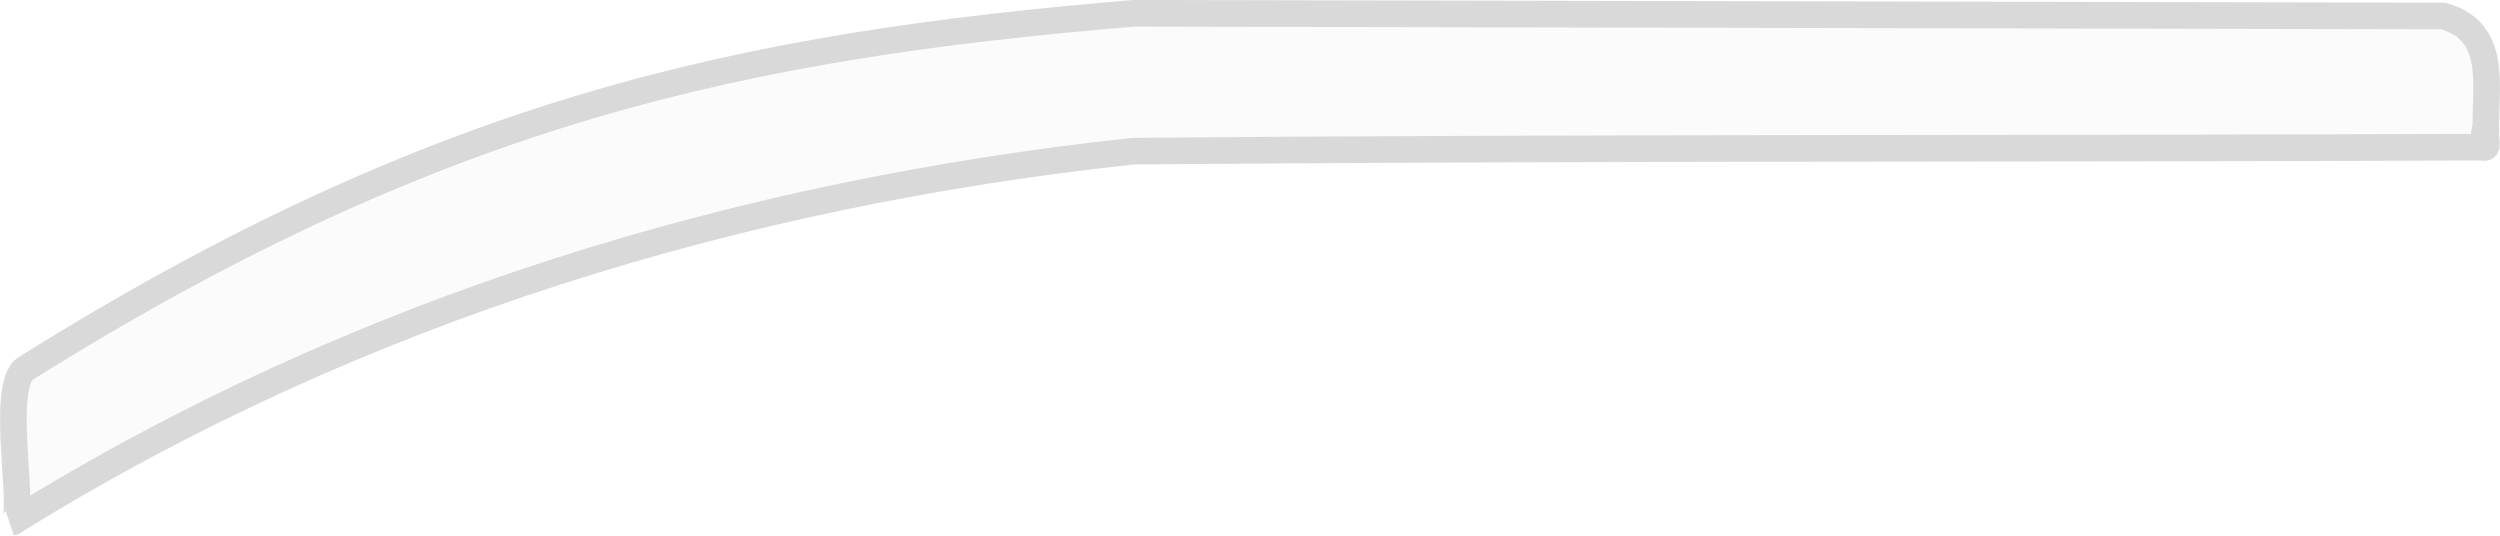
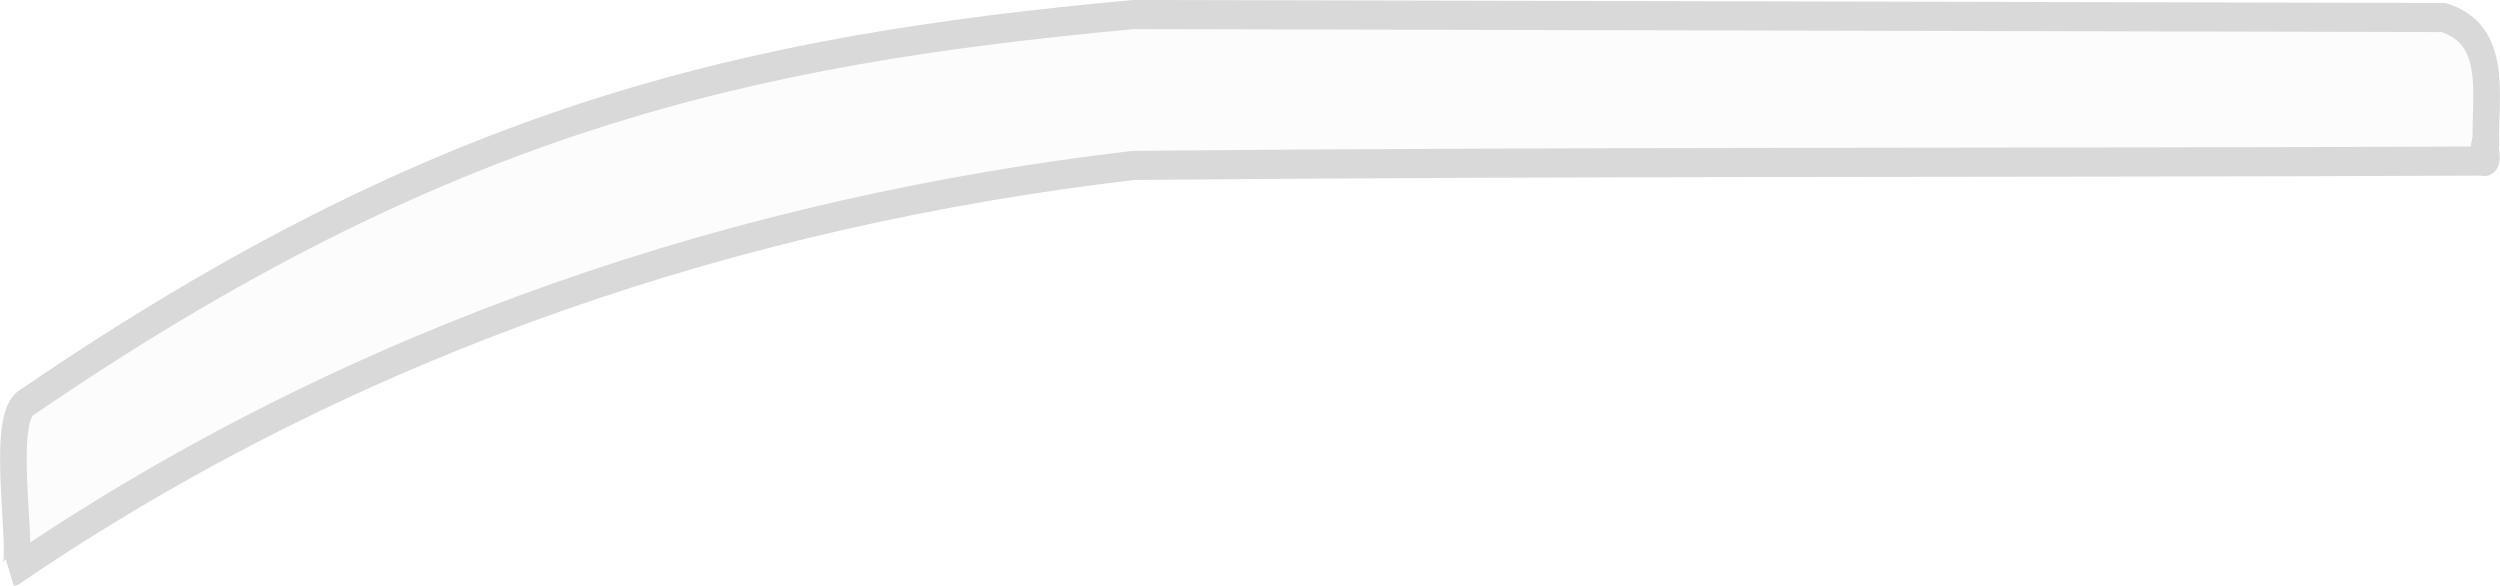
- <svg xmlns="http://www.w3.org/2000/svg" width="24.971mm" height="5.347mm" viewBox="0 0 24.971 5.347" version="1.1" id="svg195484">
+ <svg xmlns="http://www.w3.org/2000/svg" width="41.446mm" height="9.712mm" viewBox="0 0 41.446 9.712" version="1.1" id="svg195484">
  <defs id="defs195481" />
-   <g id="layer1" transform="translate(-56.49776,-113.8134)">
-     <g id="g6135-6" style="fill:#fafafa;fill-opacity:0.957;stroke:#d9d9d9;stroke-opacity:1" transform="translate(-0.4118889,26.17511)">
-       <path style="fill:#fafafa;fill-opacity:0.957;stroke:#d9d9d9;stroke-width:0.266px;stroke-linecap:butt;stroke-linejoin:miter;stroke-opacity:1" d="m 81.713,89.108 c -4.495,0.018 -8.991,0.002 -13.484,0.04 -3.873,0.416 -7.738,1.557 -11.193,3.704 0.149,-0.013 -0.145,-1.361 0.131,-1.534 4.155,-2.599 7.193,-3.222 11.066,-3.547 4.361,0.009 8.722,0.018 13.082,0.027 0.55,0.155 0.414,0.705 0.425,1.138 -0.02,0.033 0.038,0.206 -0.027,0.172 z" id="path4512-4-2" />
-       <path style="fill:#fafafa;fill-opacity:0.957;stroke:#d9d9d9;stroke-width:0.266px;stroke-linecap:butt;stroke-linejoin:miter;stroke-opacity:1" d="m 81.739,88.937 c -0.038,0.035 0.006,0.084 -0.006,0.122 -0.006,0.018 -0.014,0.033 -0.02,0.05" id="path5039-2-8" />
+   <g id="layer1" transform="translate(-47.89196,-119.8412)">
+     <g id="g6135" style="fill:#fbfbfb;fill-opacity:0.957;stroke:#d9d9d9;stroke-opacity:1" transform="matrix(1.659739,0,0,1.816477,-46.5632,-39.35172)">
+       <path style="fill:#fbfbfb;fill-opacity:0.957;stroke:#d9d9d9;stroke-width:0.266px;stroke-linecap:butt;stroke-linejoin:miter;stroke-opacity:1" d="m 81.713,89.108 c -4.495,0.018 -8.991,0.002 -13.484,0.04 -3.873,0.416 -7.738,1.557 -11.193,3.704 0.149,-0.013 -0.145,-1.361 0.131,-1.534 4.155,-2.599 7.193,-3.222 11.066,-3.547 4.361,0.009 8.722,0.018 13.082,0.027 0.55,0.155 0.414,0.705 0.425,1.138 -0.02,0.033 0.038,0.206 -0.027,0.172 z" id="path4512-4" />
+       <path style="fill:#fbfbfb;fill-opacity:0.957;stroke:#d9d9d9;stroke-width:0.266px;stroke-linecap:butt;stroke-linejoin:miter;stroke-opacity:1" d="m 81.739,88.937 c -0.038,0.035 0.006,0.084 -0.006,0.122 -0.006,0.018 -0.014,0.033 -0.02,0.05" id="path5039-2" />
    </g>
  </g>
</svg>
